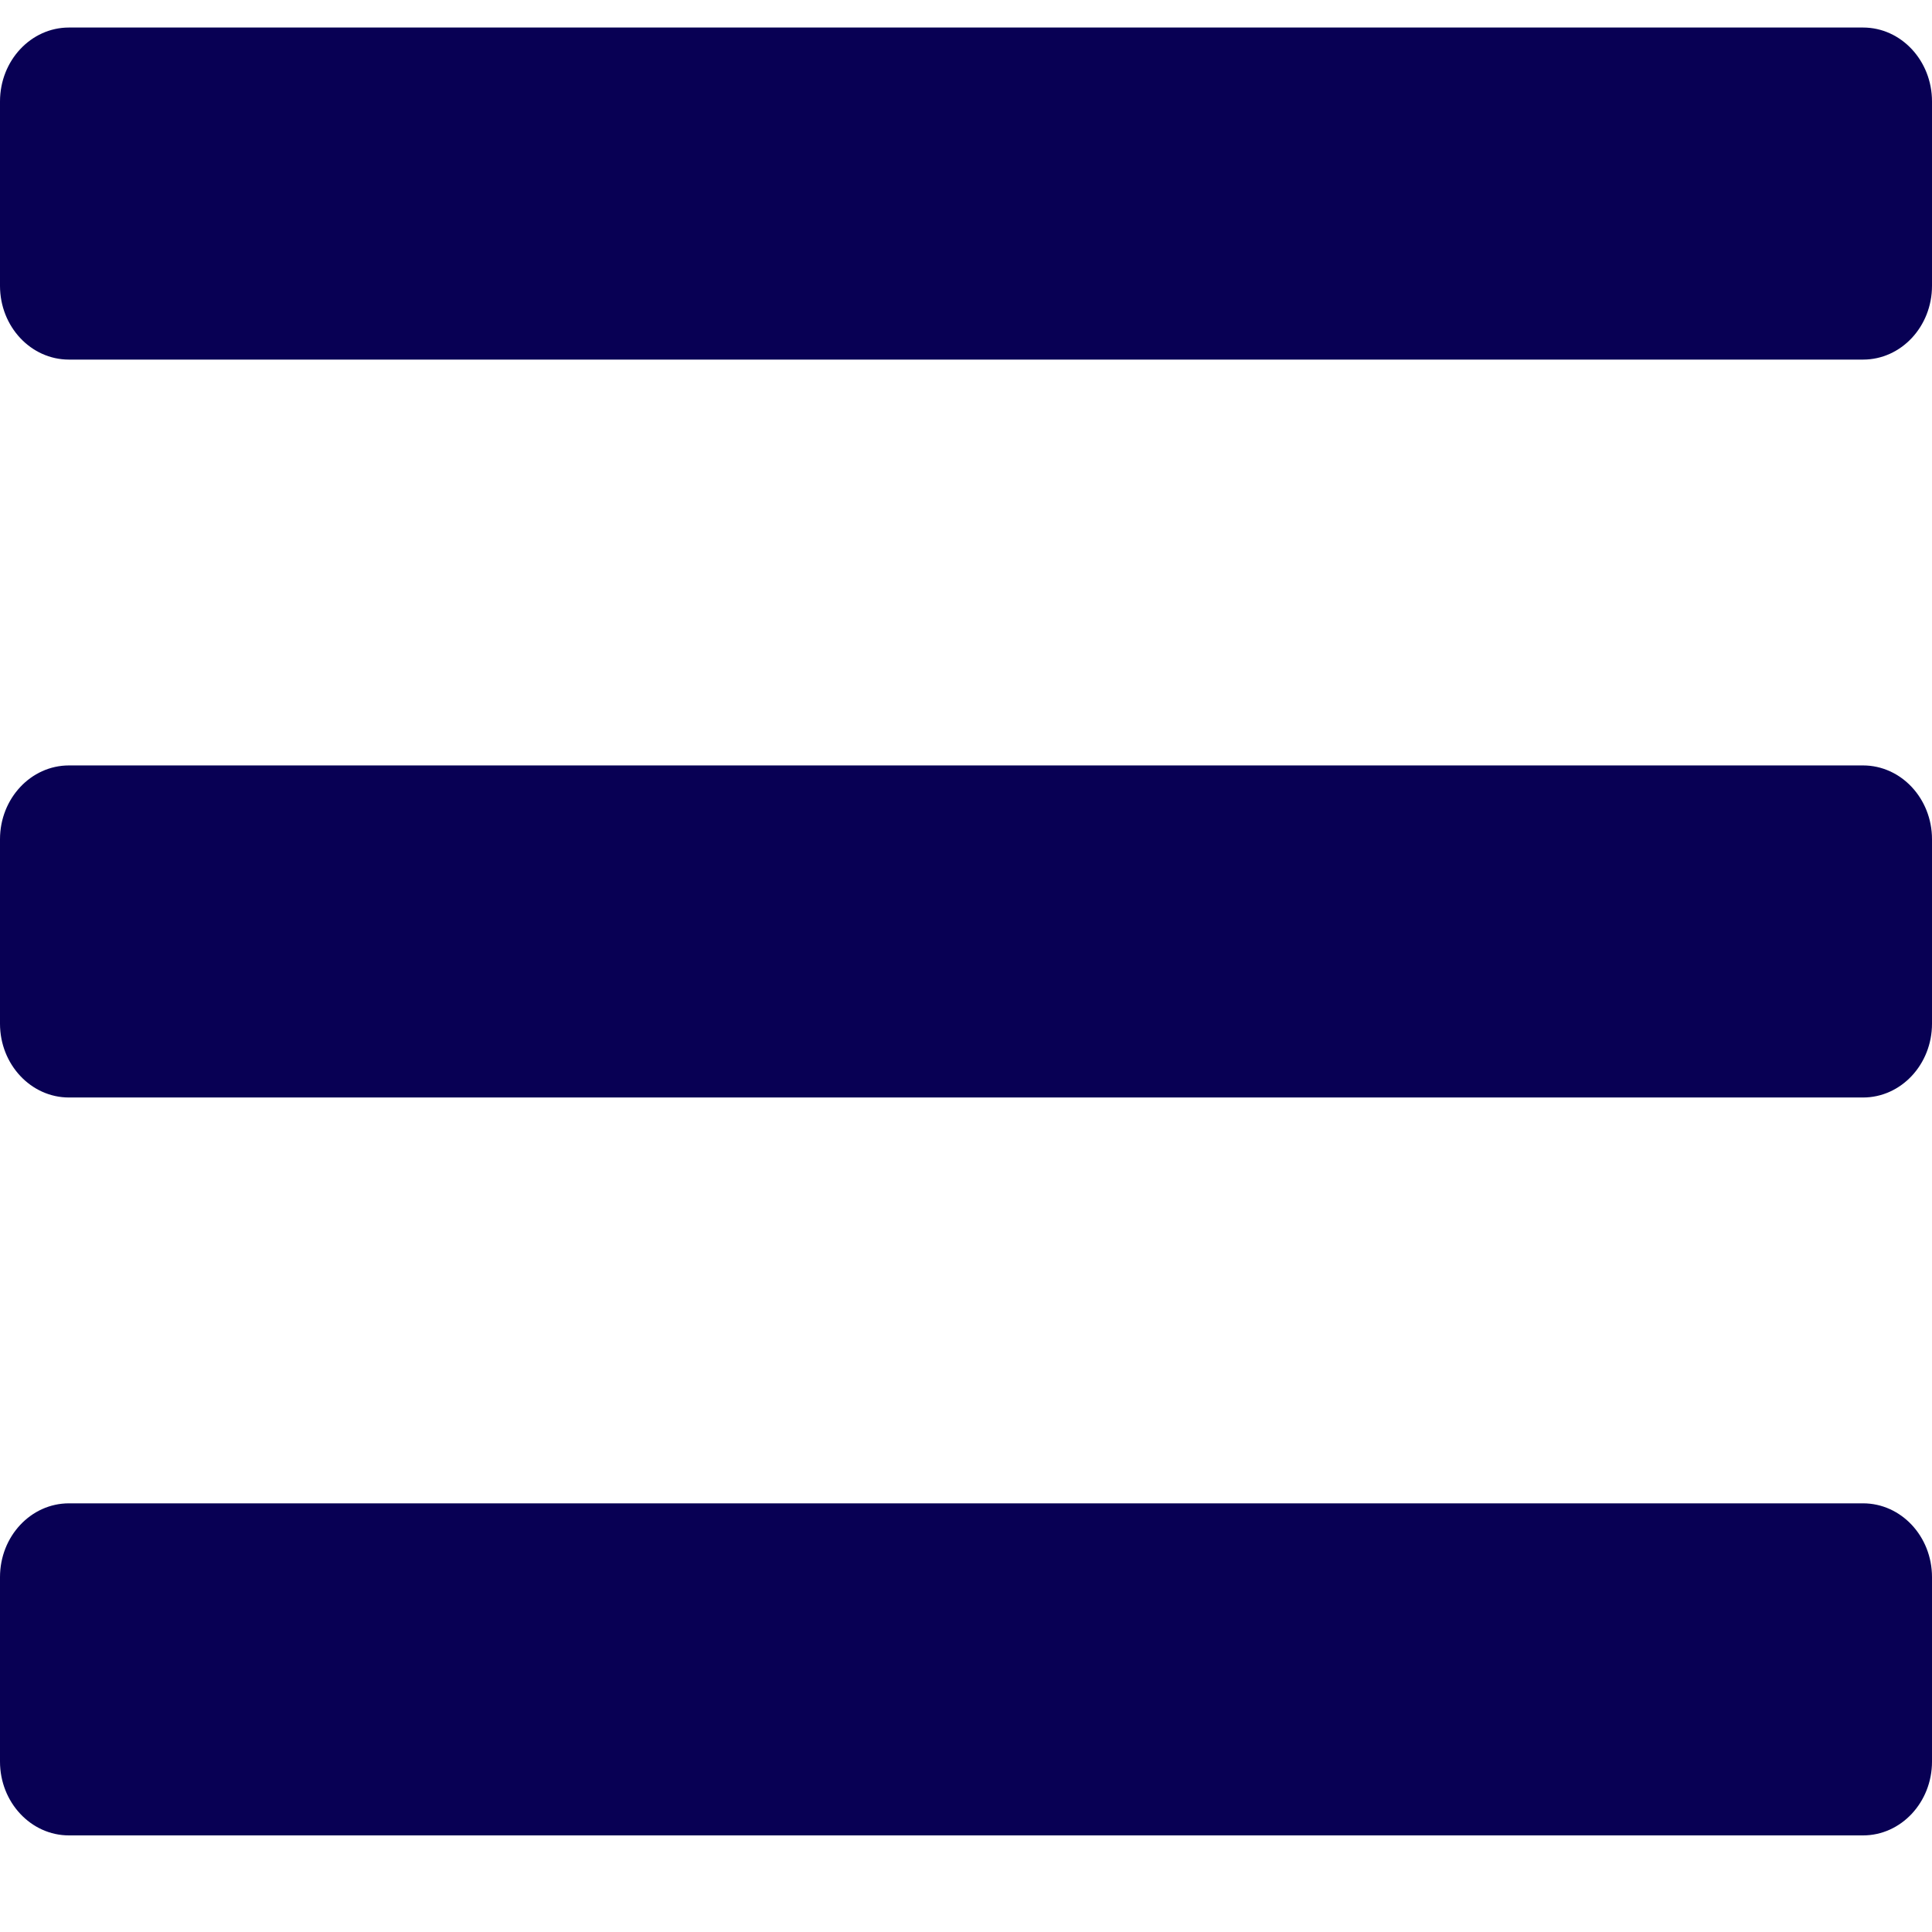
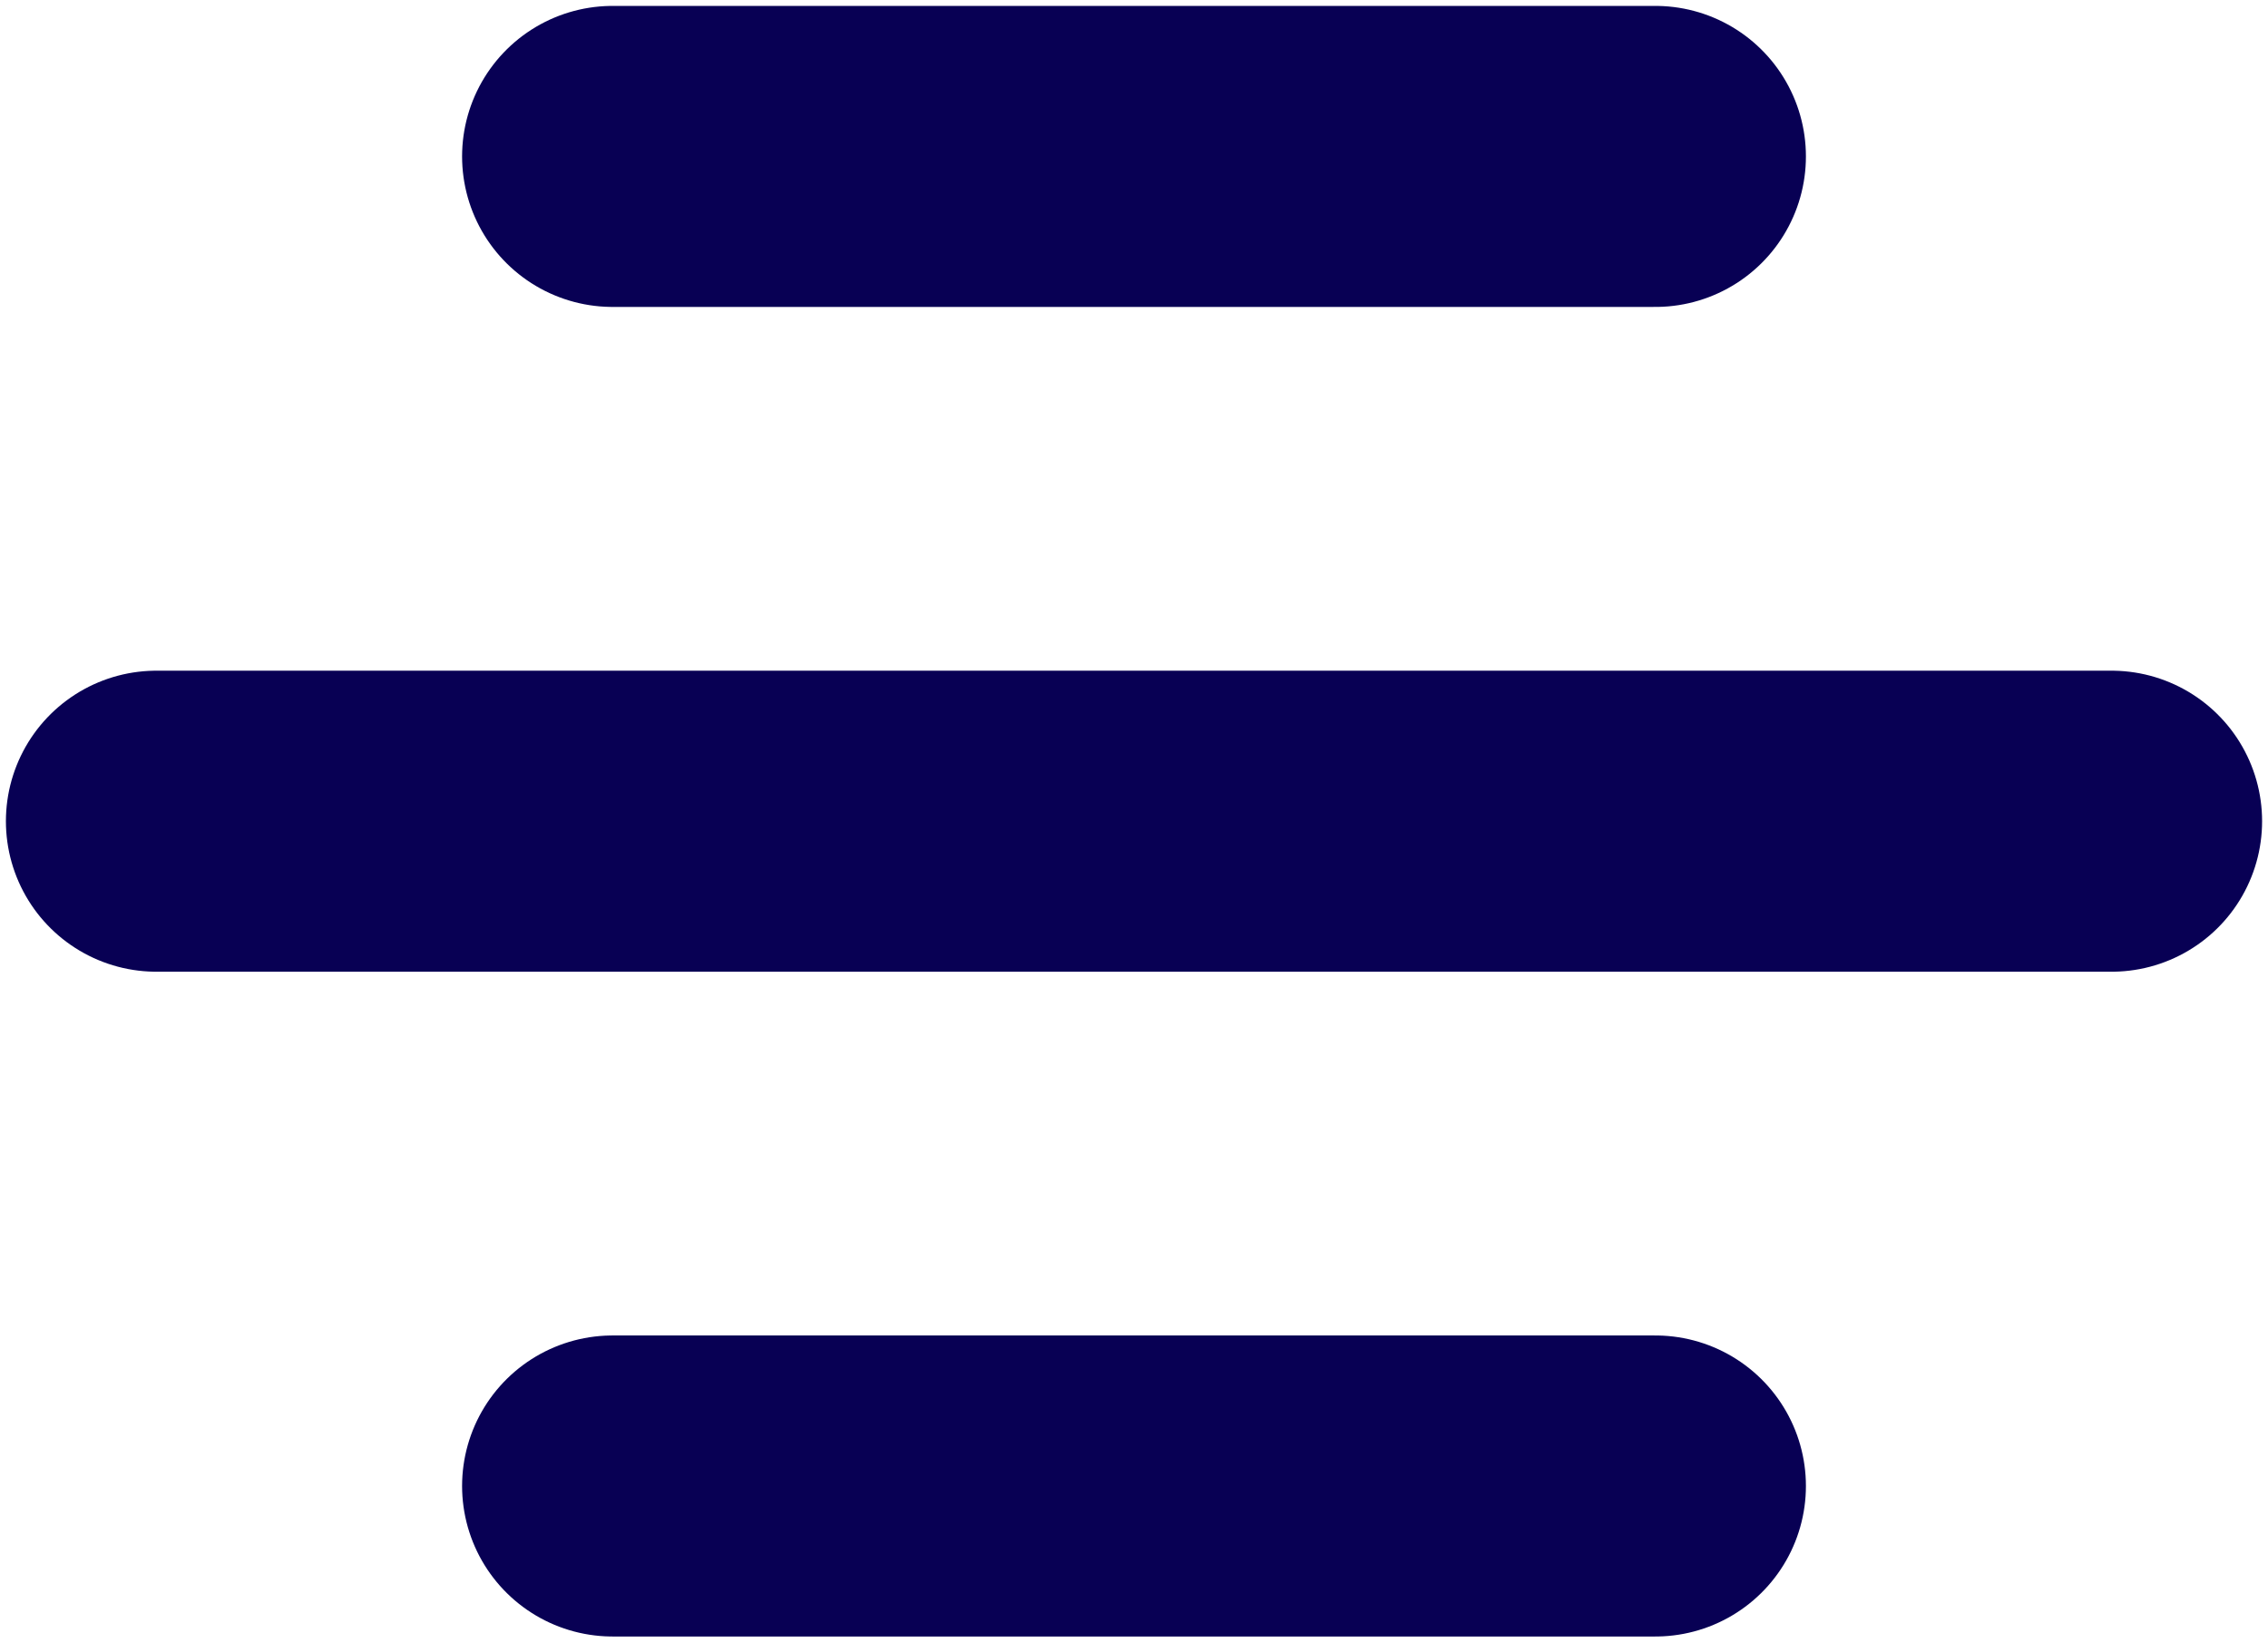
- <svg xmlns="http://www.w3.org/2000/svg" width="16" height="16" viewBox="0 0 16 16" fill="none">
-   <path d="M0.571 2.978H15.429C15.744 2.978 16 2.705 16 2.367V0.84C16 0.502 15.744 0.228 15.429 0.228H0.571C0.256 0.228 0 0.502 0 0.84V2.367C0 2.705 0.256 2.978 0.571 2.978ZM0.571 9.089H15.429C15.744 9.089 16 8.815 16 8.478V6.95C16 6.613 15.744 6.339 15.429 6.339H0.571C0.256 6.339 0 6.613 0 6.95V8.478C0 8.815 0.256 9.089 0.571 9.089ZM0.571 15.2H15.429C15.744 15.2 16 14.926 16 14.589V13.061C16 12.723 15.744 12.45 15.429 12.45H0.571C0.256 12.45 0 12.723 0 13.061V14.589C0 14.926 0.256 15.2 0.571 15.2Z" fill="#080054" />
+ <svg xmlns="http://www.w3.org/2000/svg" width="29" height="21" viewBox="0 0 29 21" fill="none">
+   <path d="M7.833 2H21.167" stroke="#080054" stroke-width="3.849" stroke-linecap="round" />
+   <path d="M2 10.5H27" stroke="#080054" stroke-width="3.849" stroke-linecap="round" />
+   <path d="M7.833 19H21.167" stroke="#080054" stroke-width="3.849" stroke-linecap="round" />
</svg>
